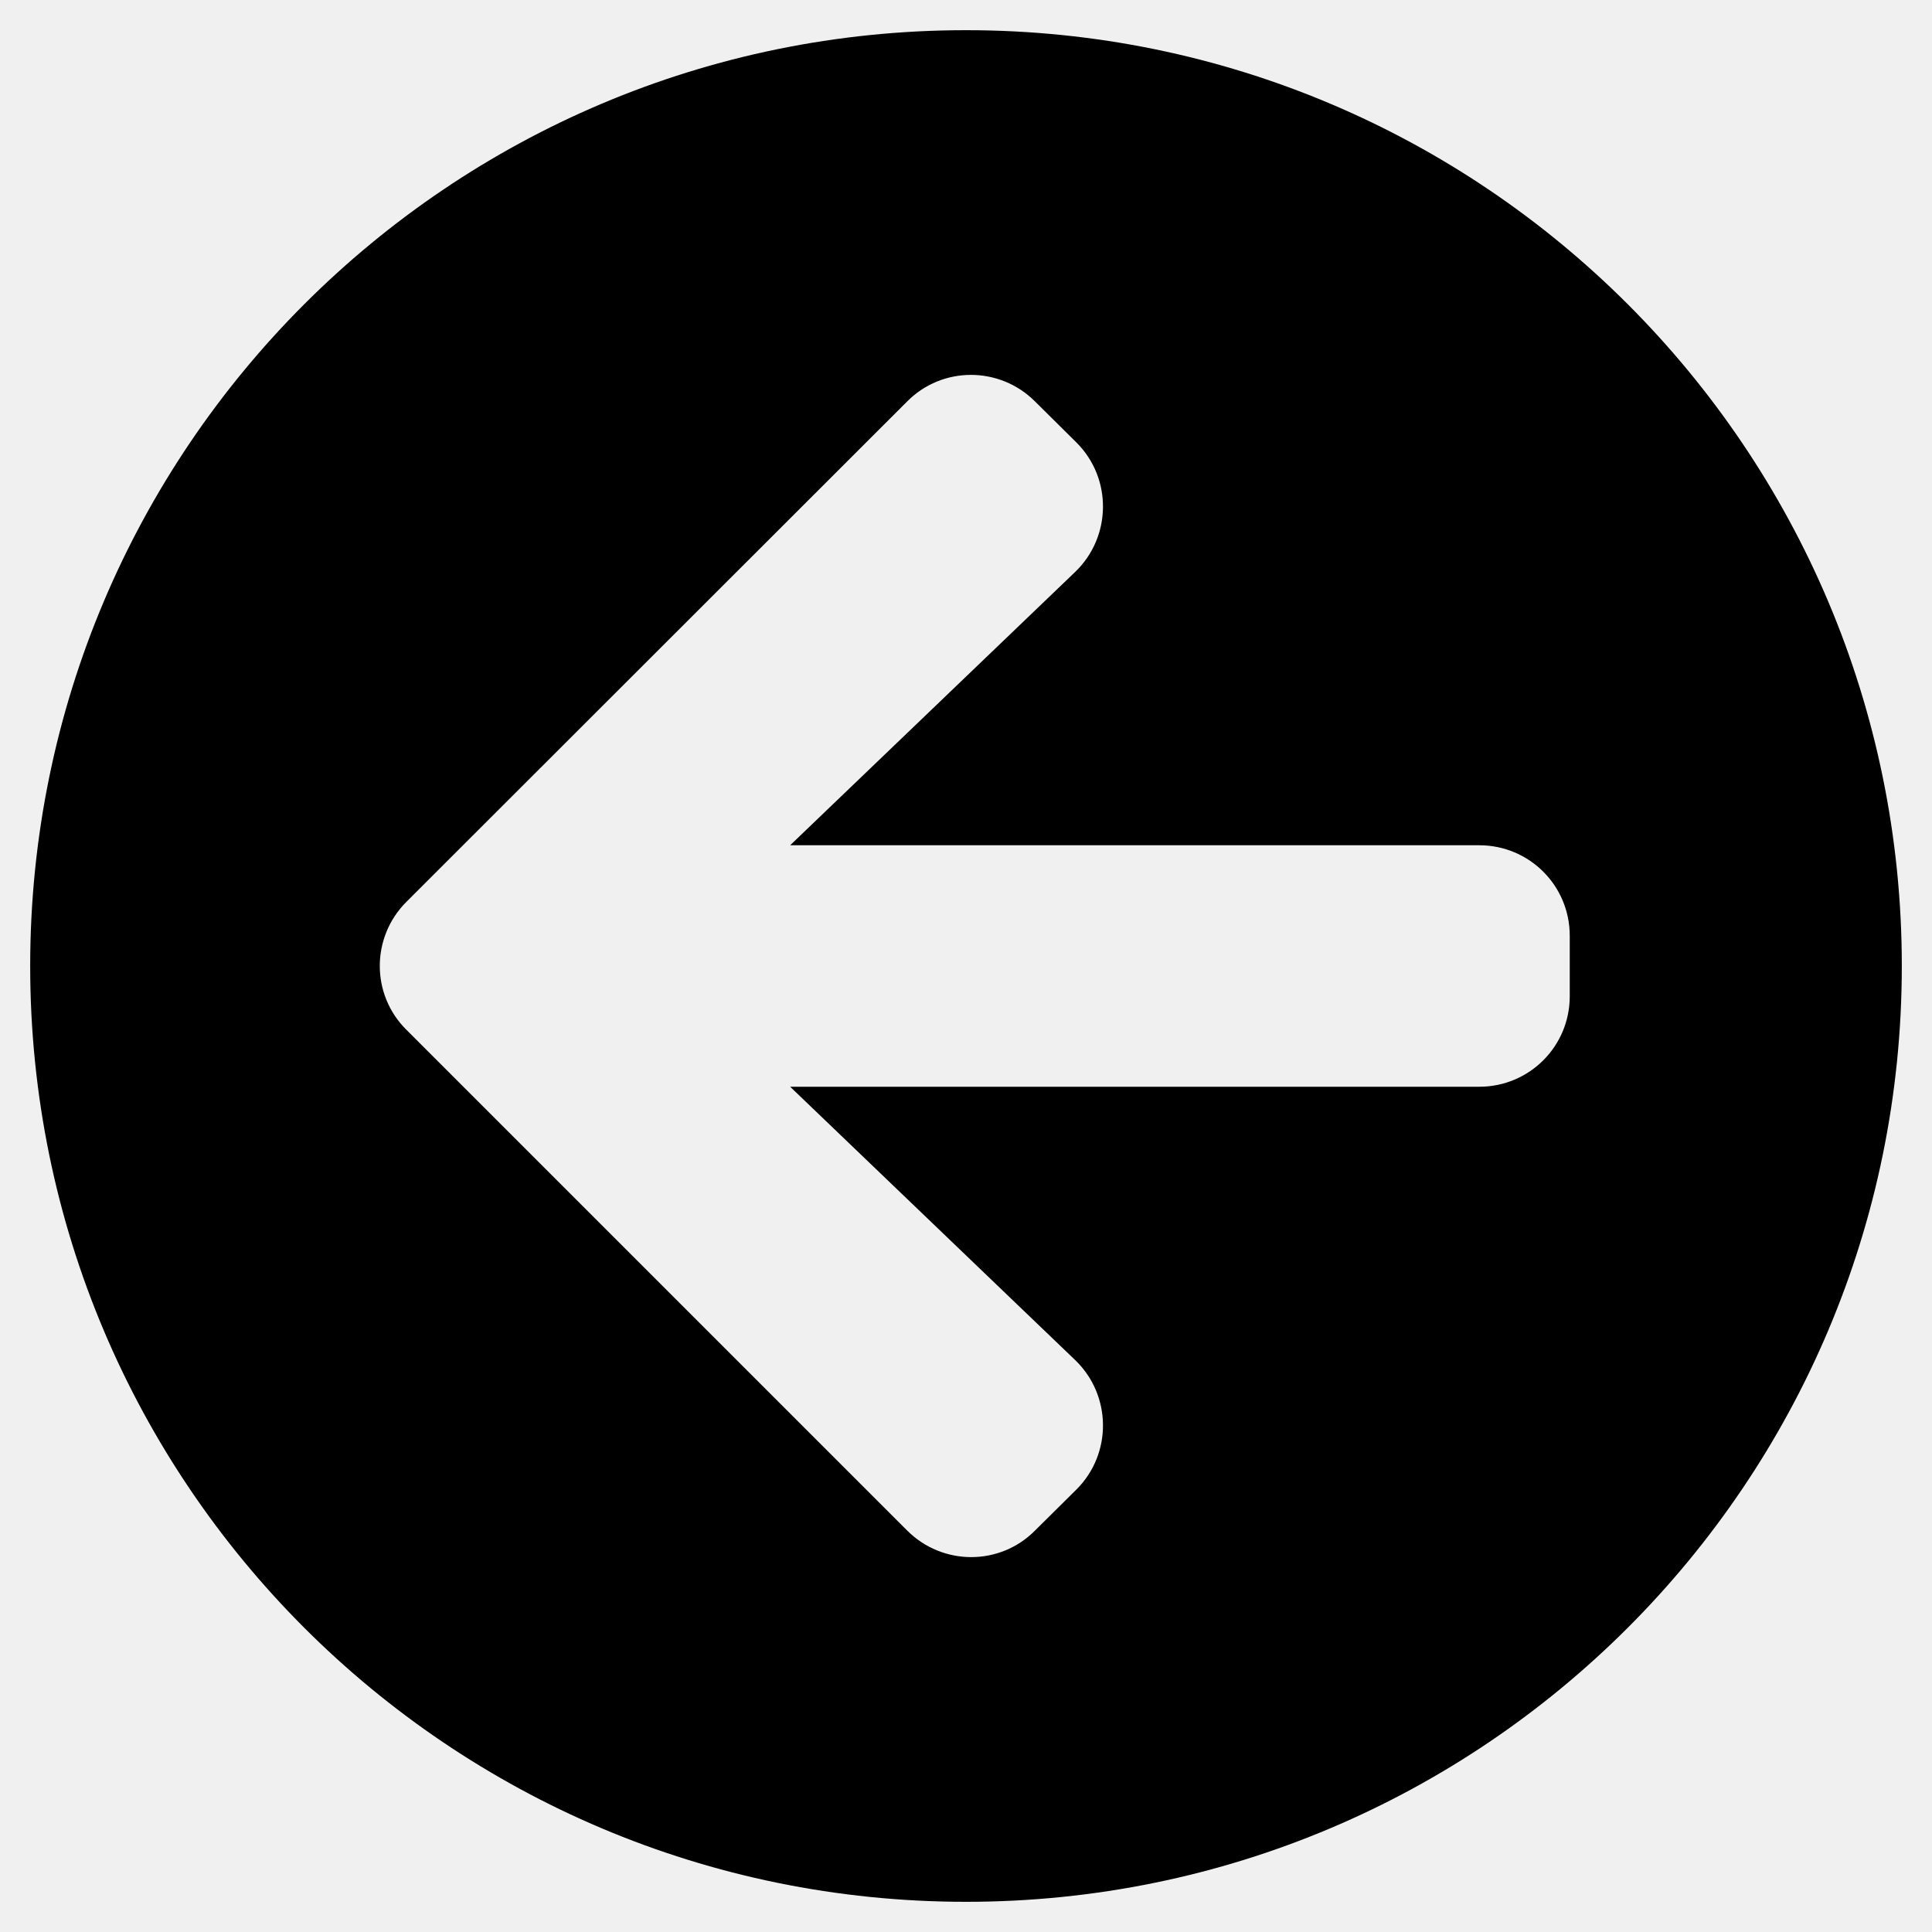
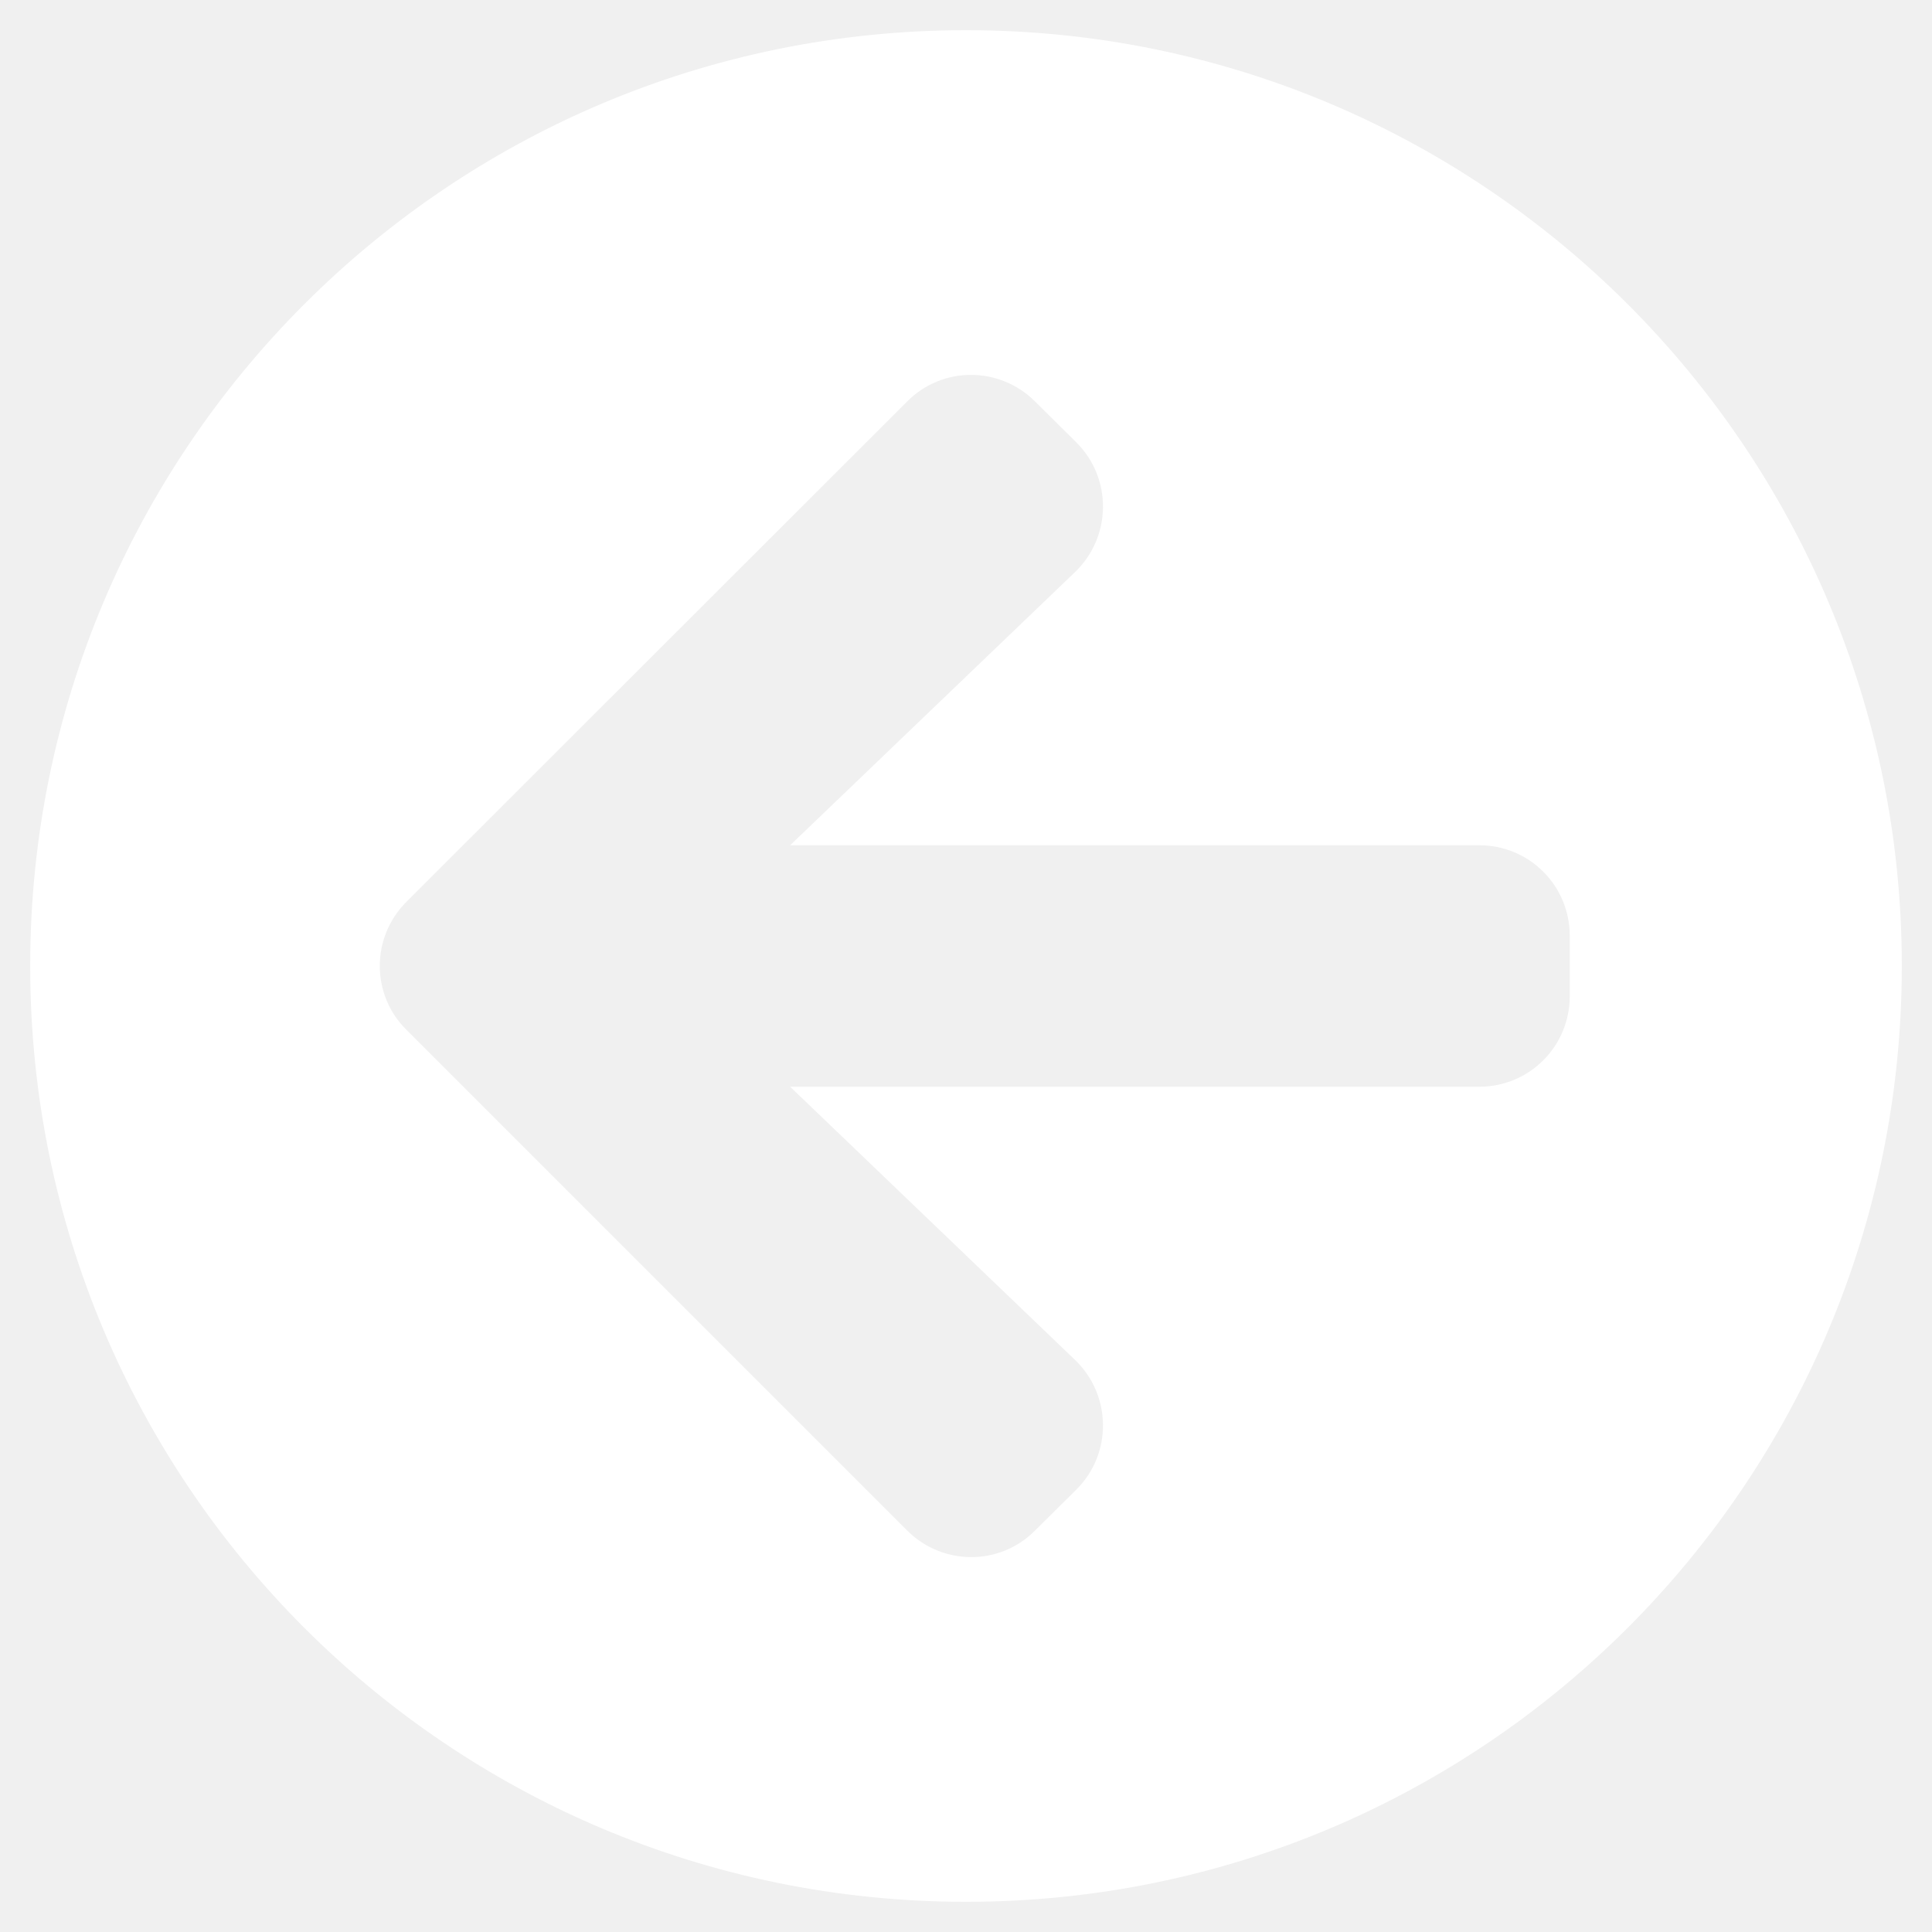
<svg xmlns="http://www.w3.org/2000/svg" aria-hidden="true" focusable="false" data-prefix="fas" data-icon="arrow-circle-left" class="svg-inline--fa fa-arrow-circle-left fa-w-16" role="img" viewBox="0 0 512 512">
-   <path fill="currentColor" d="M256 504C119 504 8 393 8 256S119 8 256 8s248 111 248 248-111 248-248 248zm28.9-143.6L209.4 288H392c13.3 0 24-10.7 24-24v-16c0-13.3-10.7-24-24-24H209.4l75.5-72.4c9.7-9.3 9.9-24.8.4-34.3l-11-10.9c-9.4-9.4-24.6-9.4-33.9 0L107.7 239c-9.4 9.4-9.4 24.6 0 33.9l132.7 132.7c9.4 9.4 24.6 9.4 33.9 0l11-10.9c9.5-9.5 9.3-25-.4-34.3z">
+   <path fill="#FFF" d="M256 504C119 504 8 393 8 256S119 8 256 8s248 111 248 248-111 248-248 248zm28.9-143.6L209.4 288H392c13.3 0 24-10.7 24-24v-16c0-13.3-10.7-24-24-24H209.4l75.5-72.4c9.7-9.3 9.9-24.8.4-34.3l-11-10.9c-9.4-9.4-24.6-9.4-33.9 0L107.7 239c-9.4 9.4-9.4 24.6 0 33.9l132.7 132.7c9.4 9.4 24.6 9.4 33.9 0l11-10.9c9.5-9.5 9.3-25-.4-34.3z">
    </path>
</svg>
